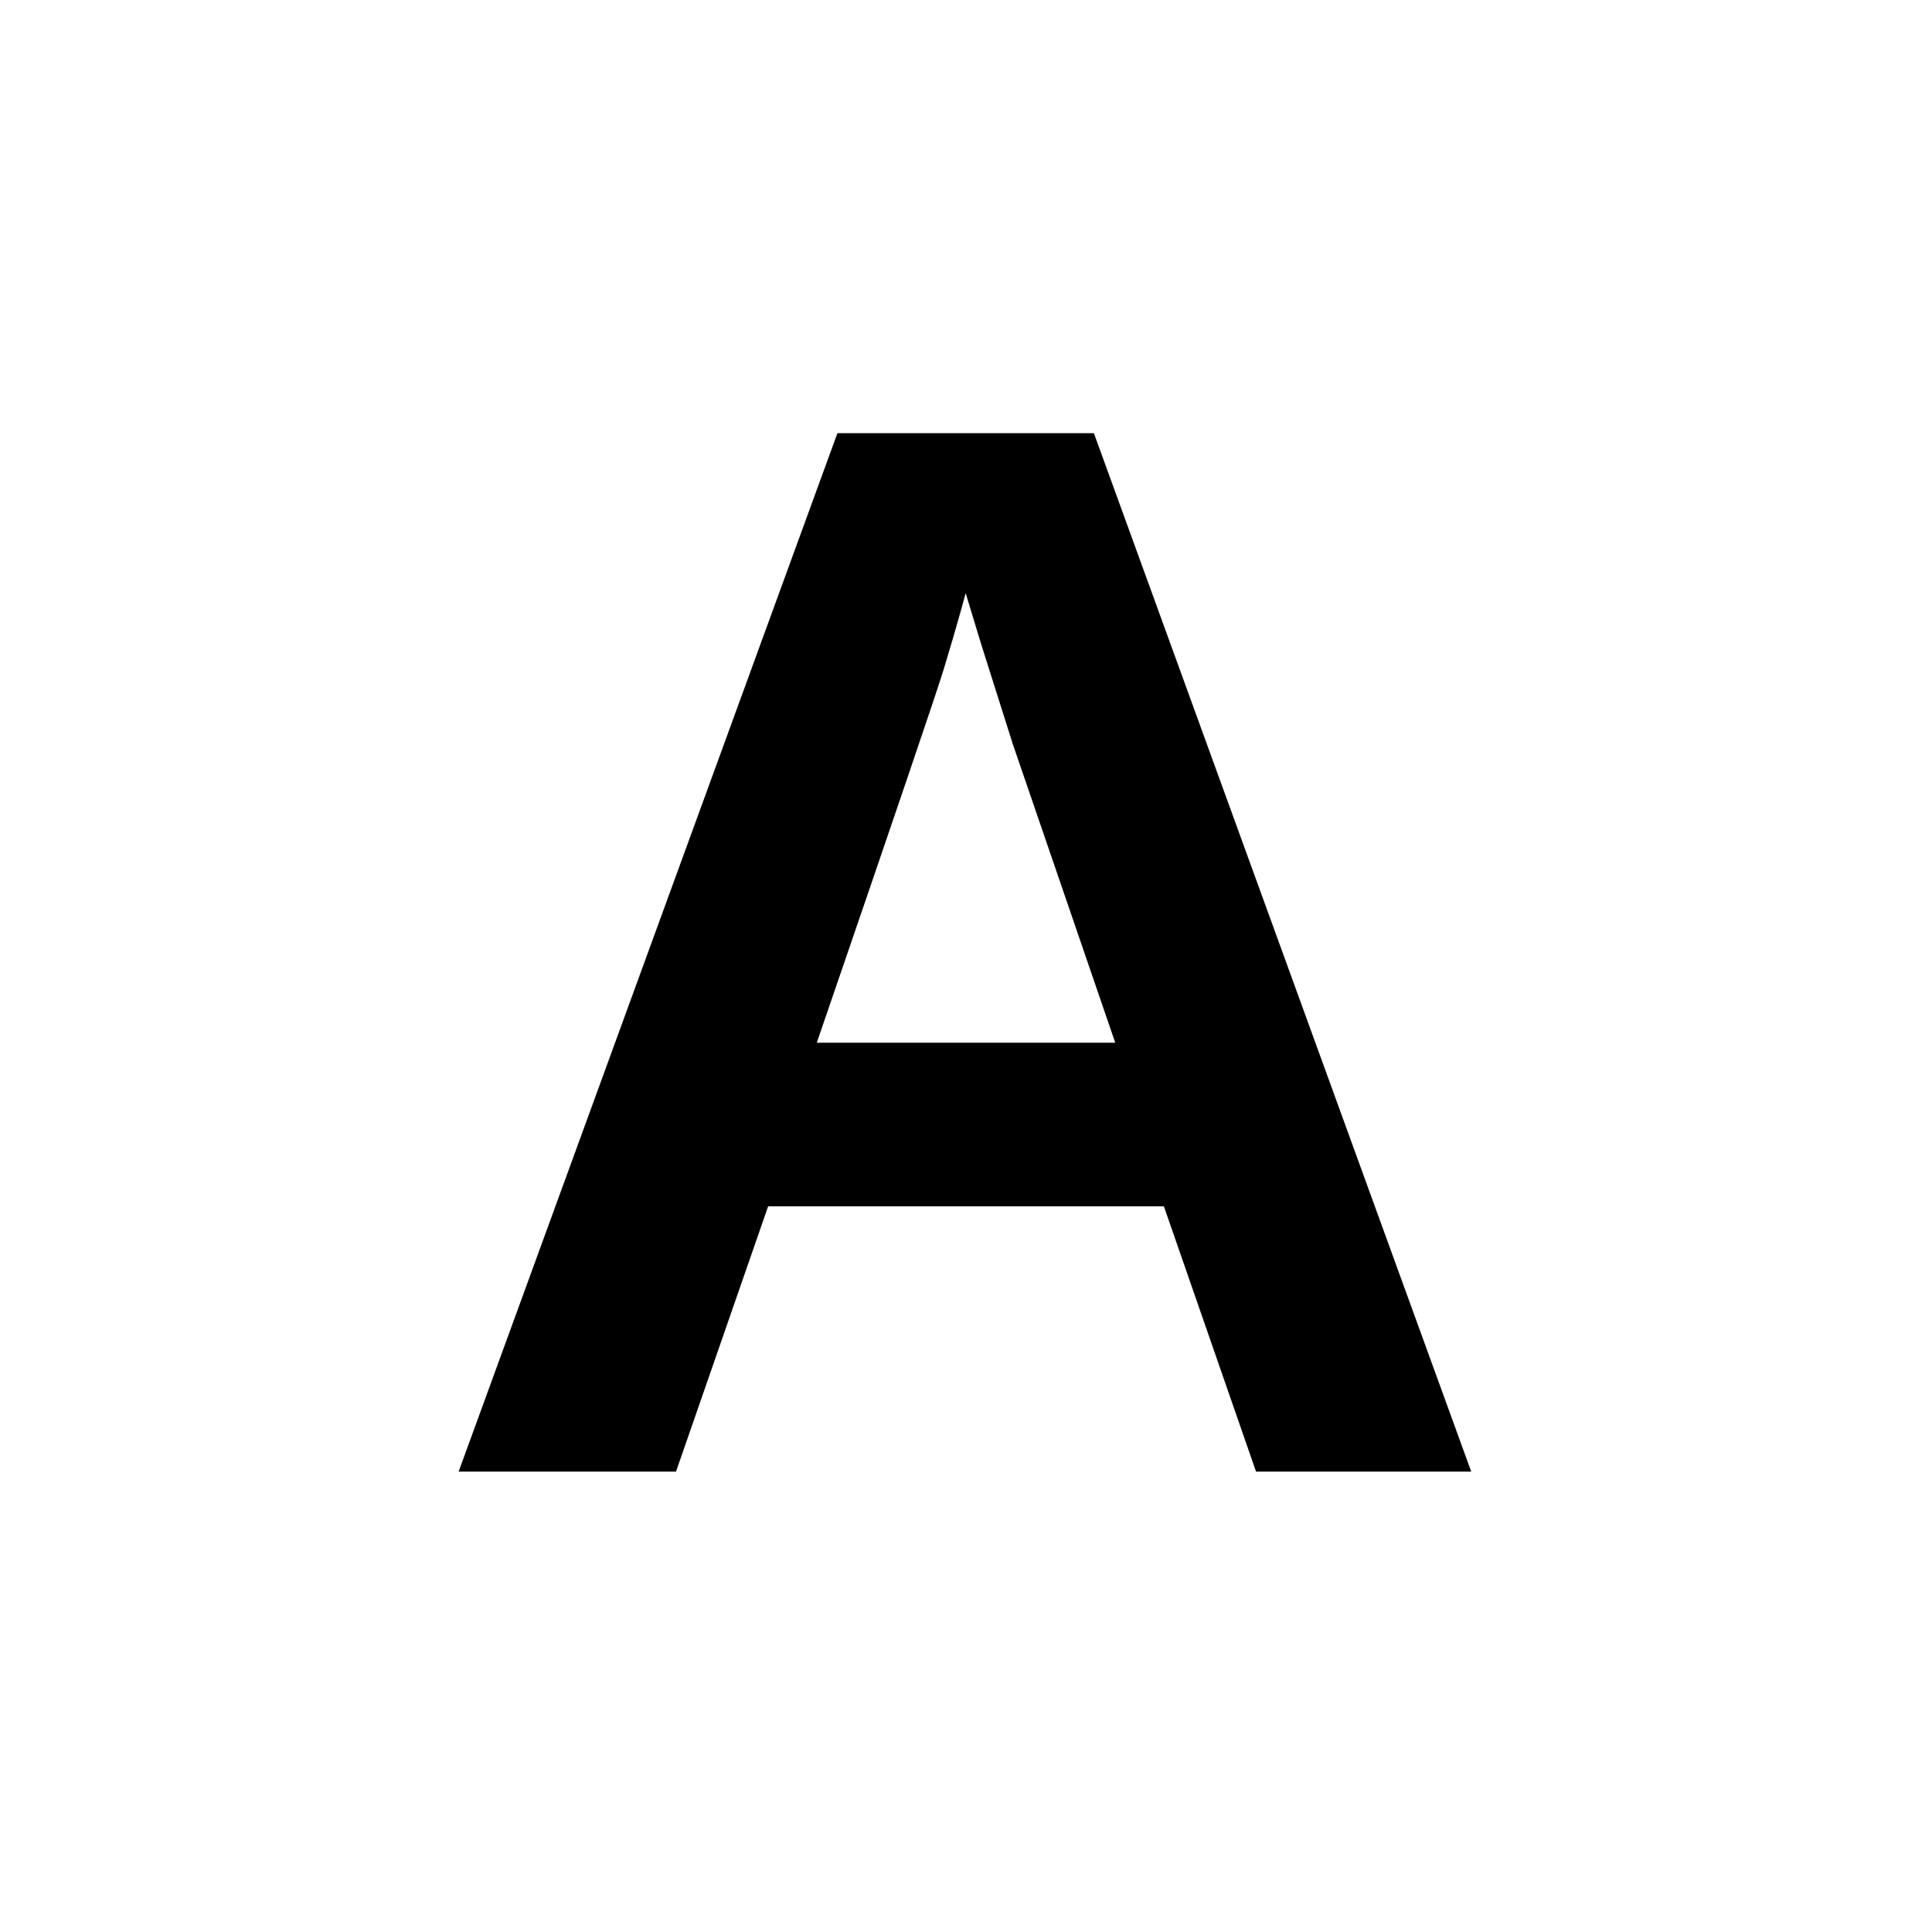
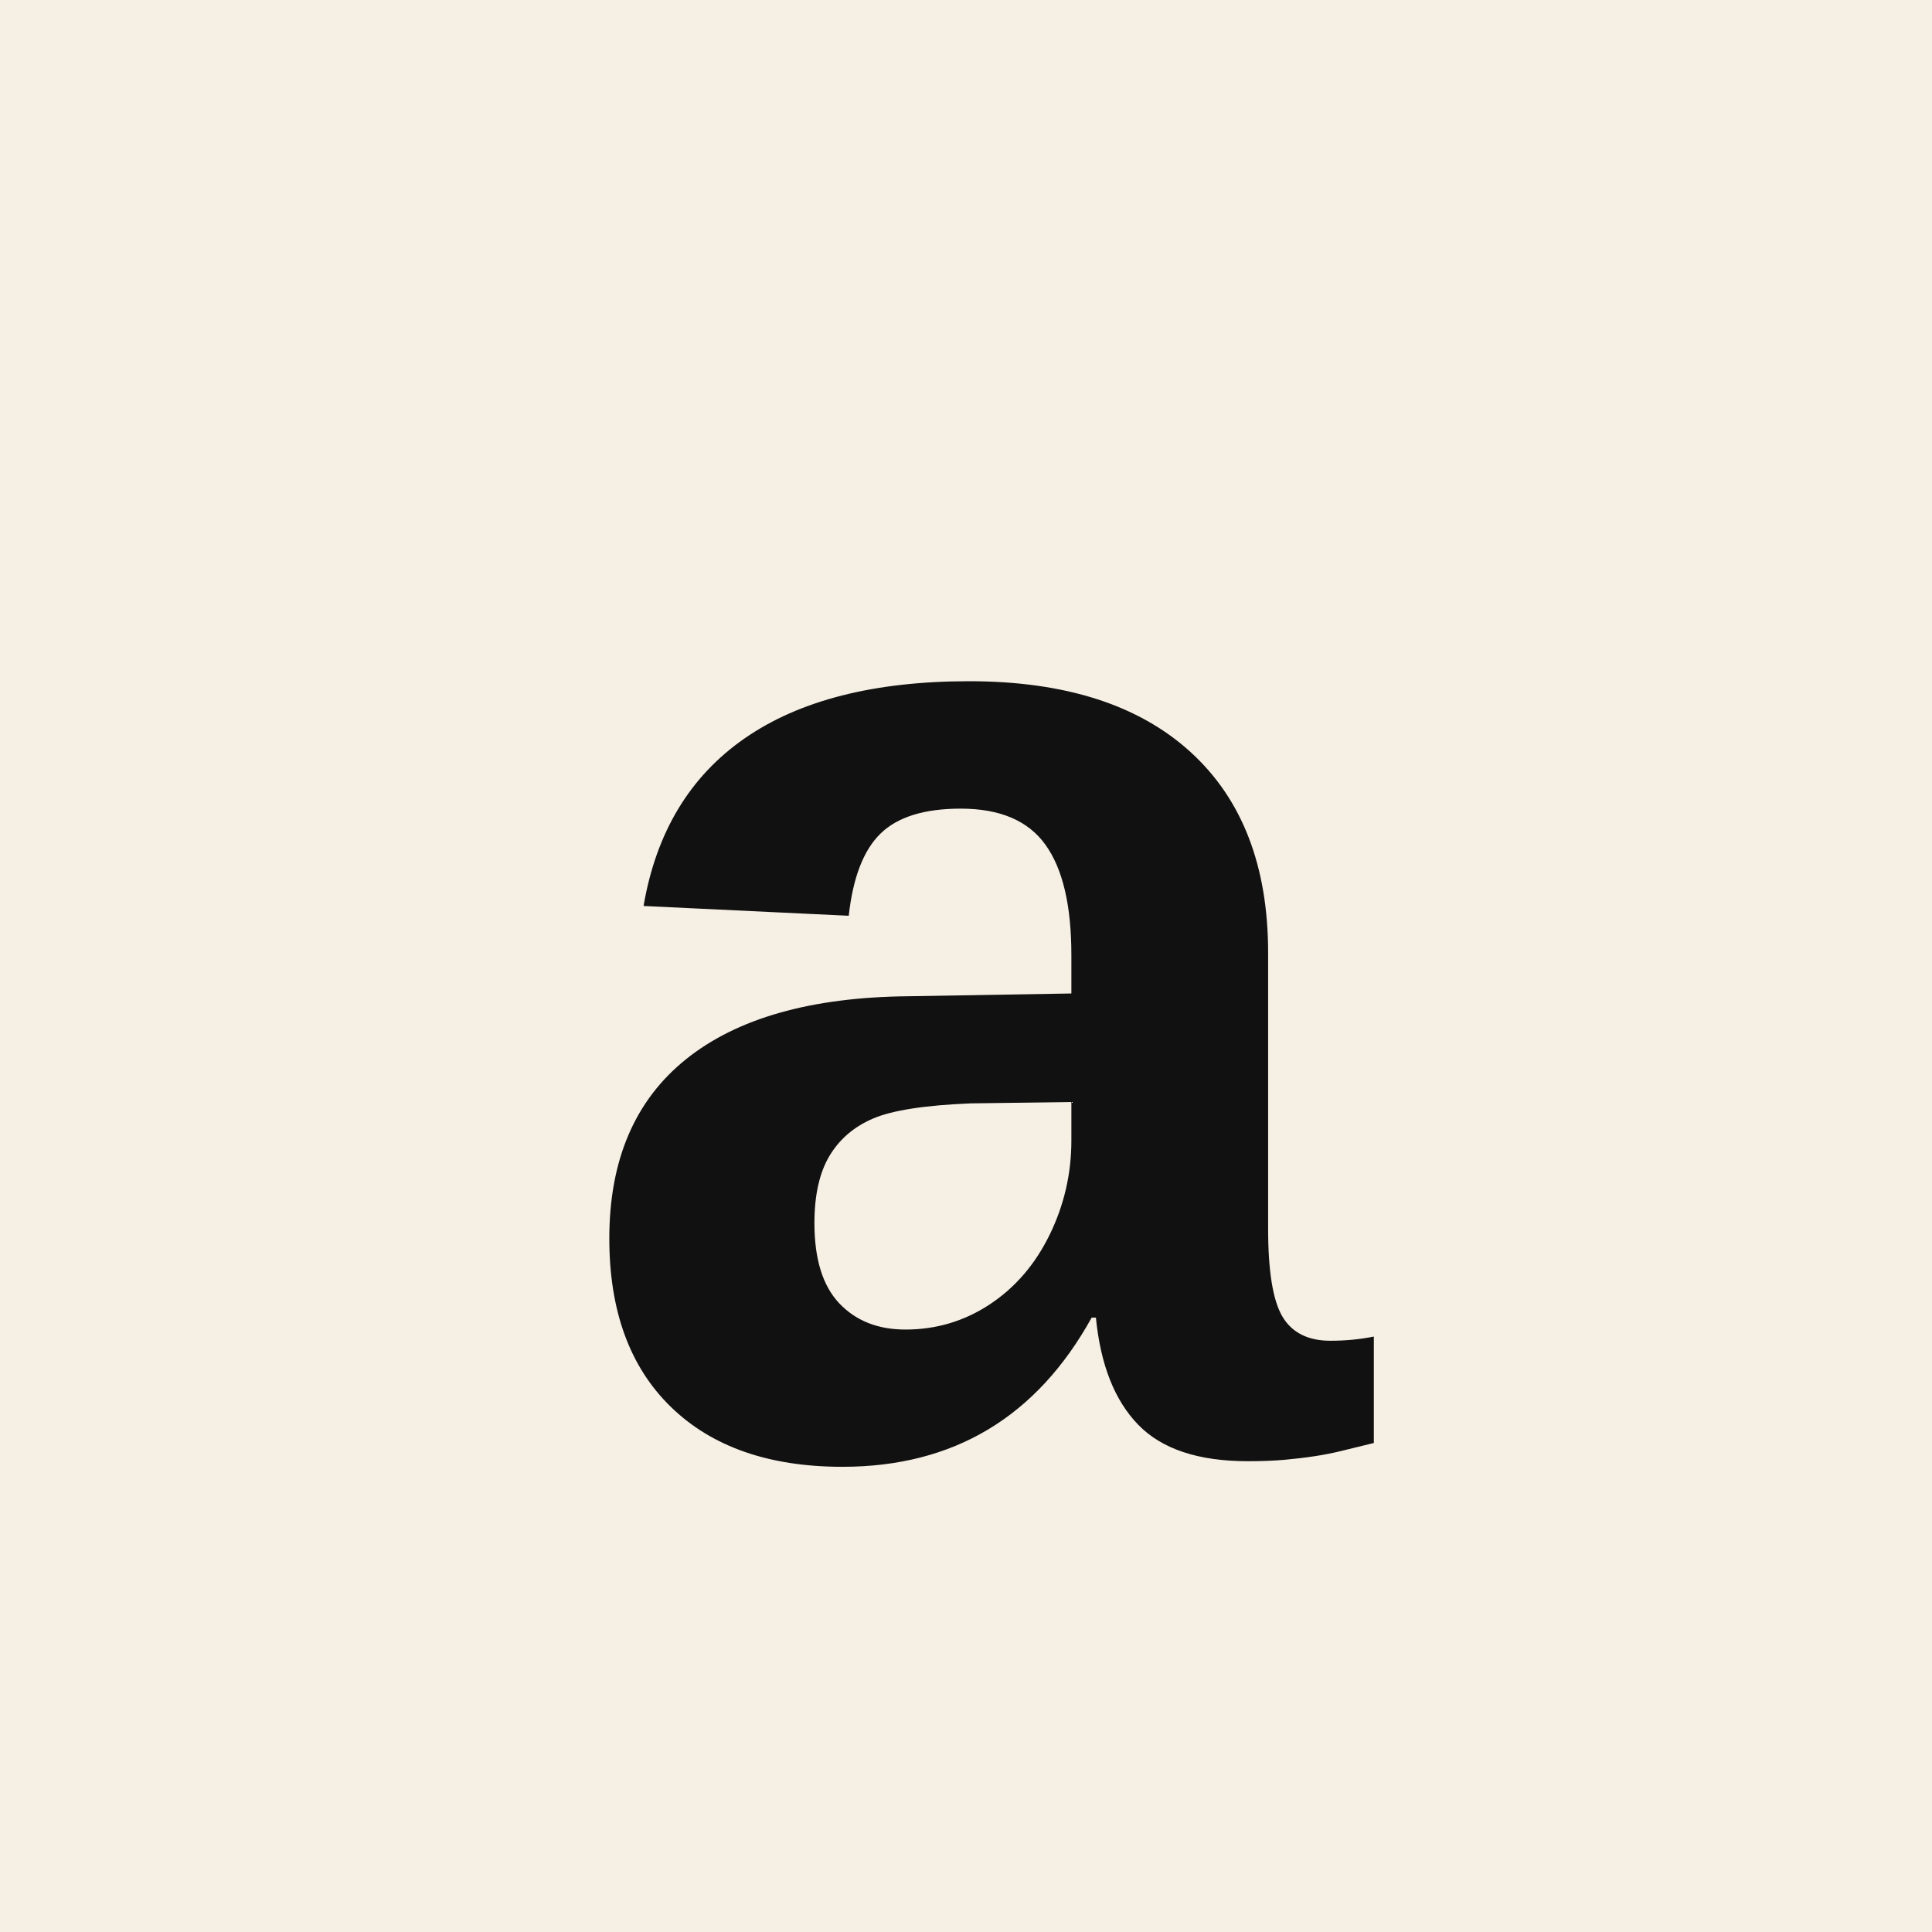
<svg xmlns="http://www.w3.org/2000/svg" viewBox="0 0 512 512" role="img" aria-label="ach000">
-   <rect width="512" height="512" fill="#ffffff" />
-   <text x="256" y="390" text-anchor="middle" font-family="Arial Black, Arial, Helvetica, sans-serif" font-size="400" font-weight="900" fill="#000000">A</text>
+   <rect width="512" height="512" fill="#f6efe4" />
+   <text x="256" y="385" text-anchor="middle" font-family="Arial Black, Arial, Helvetica, sans-serif" font-size="380" font-weight="900" fill="#111111">a</text>
</svg>
